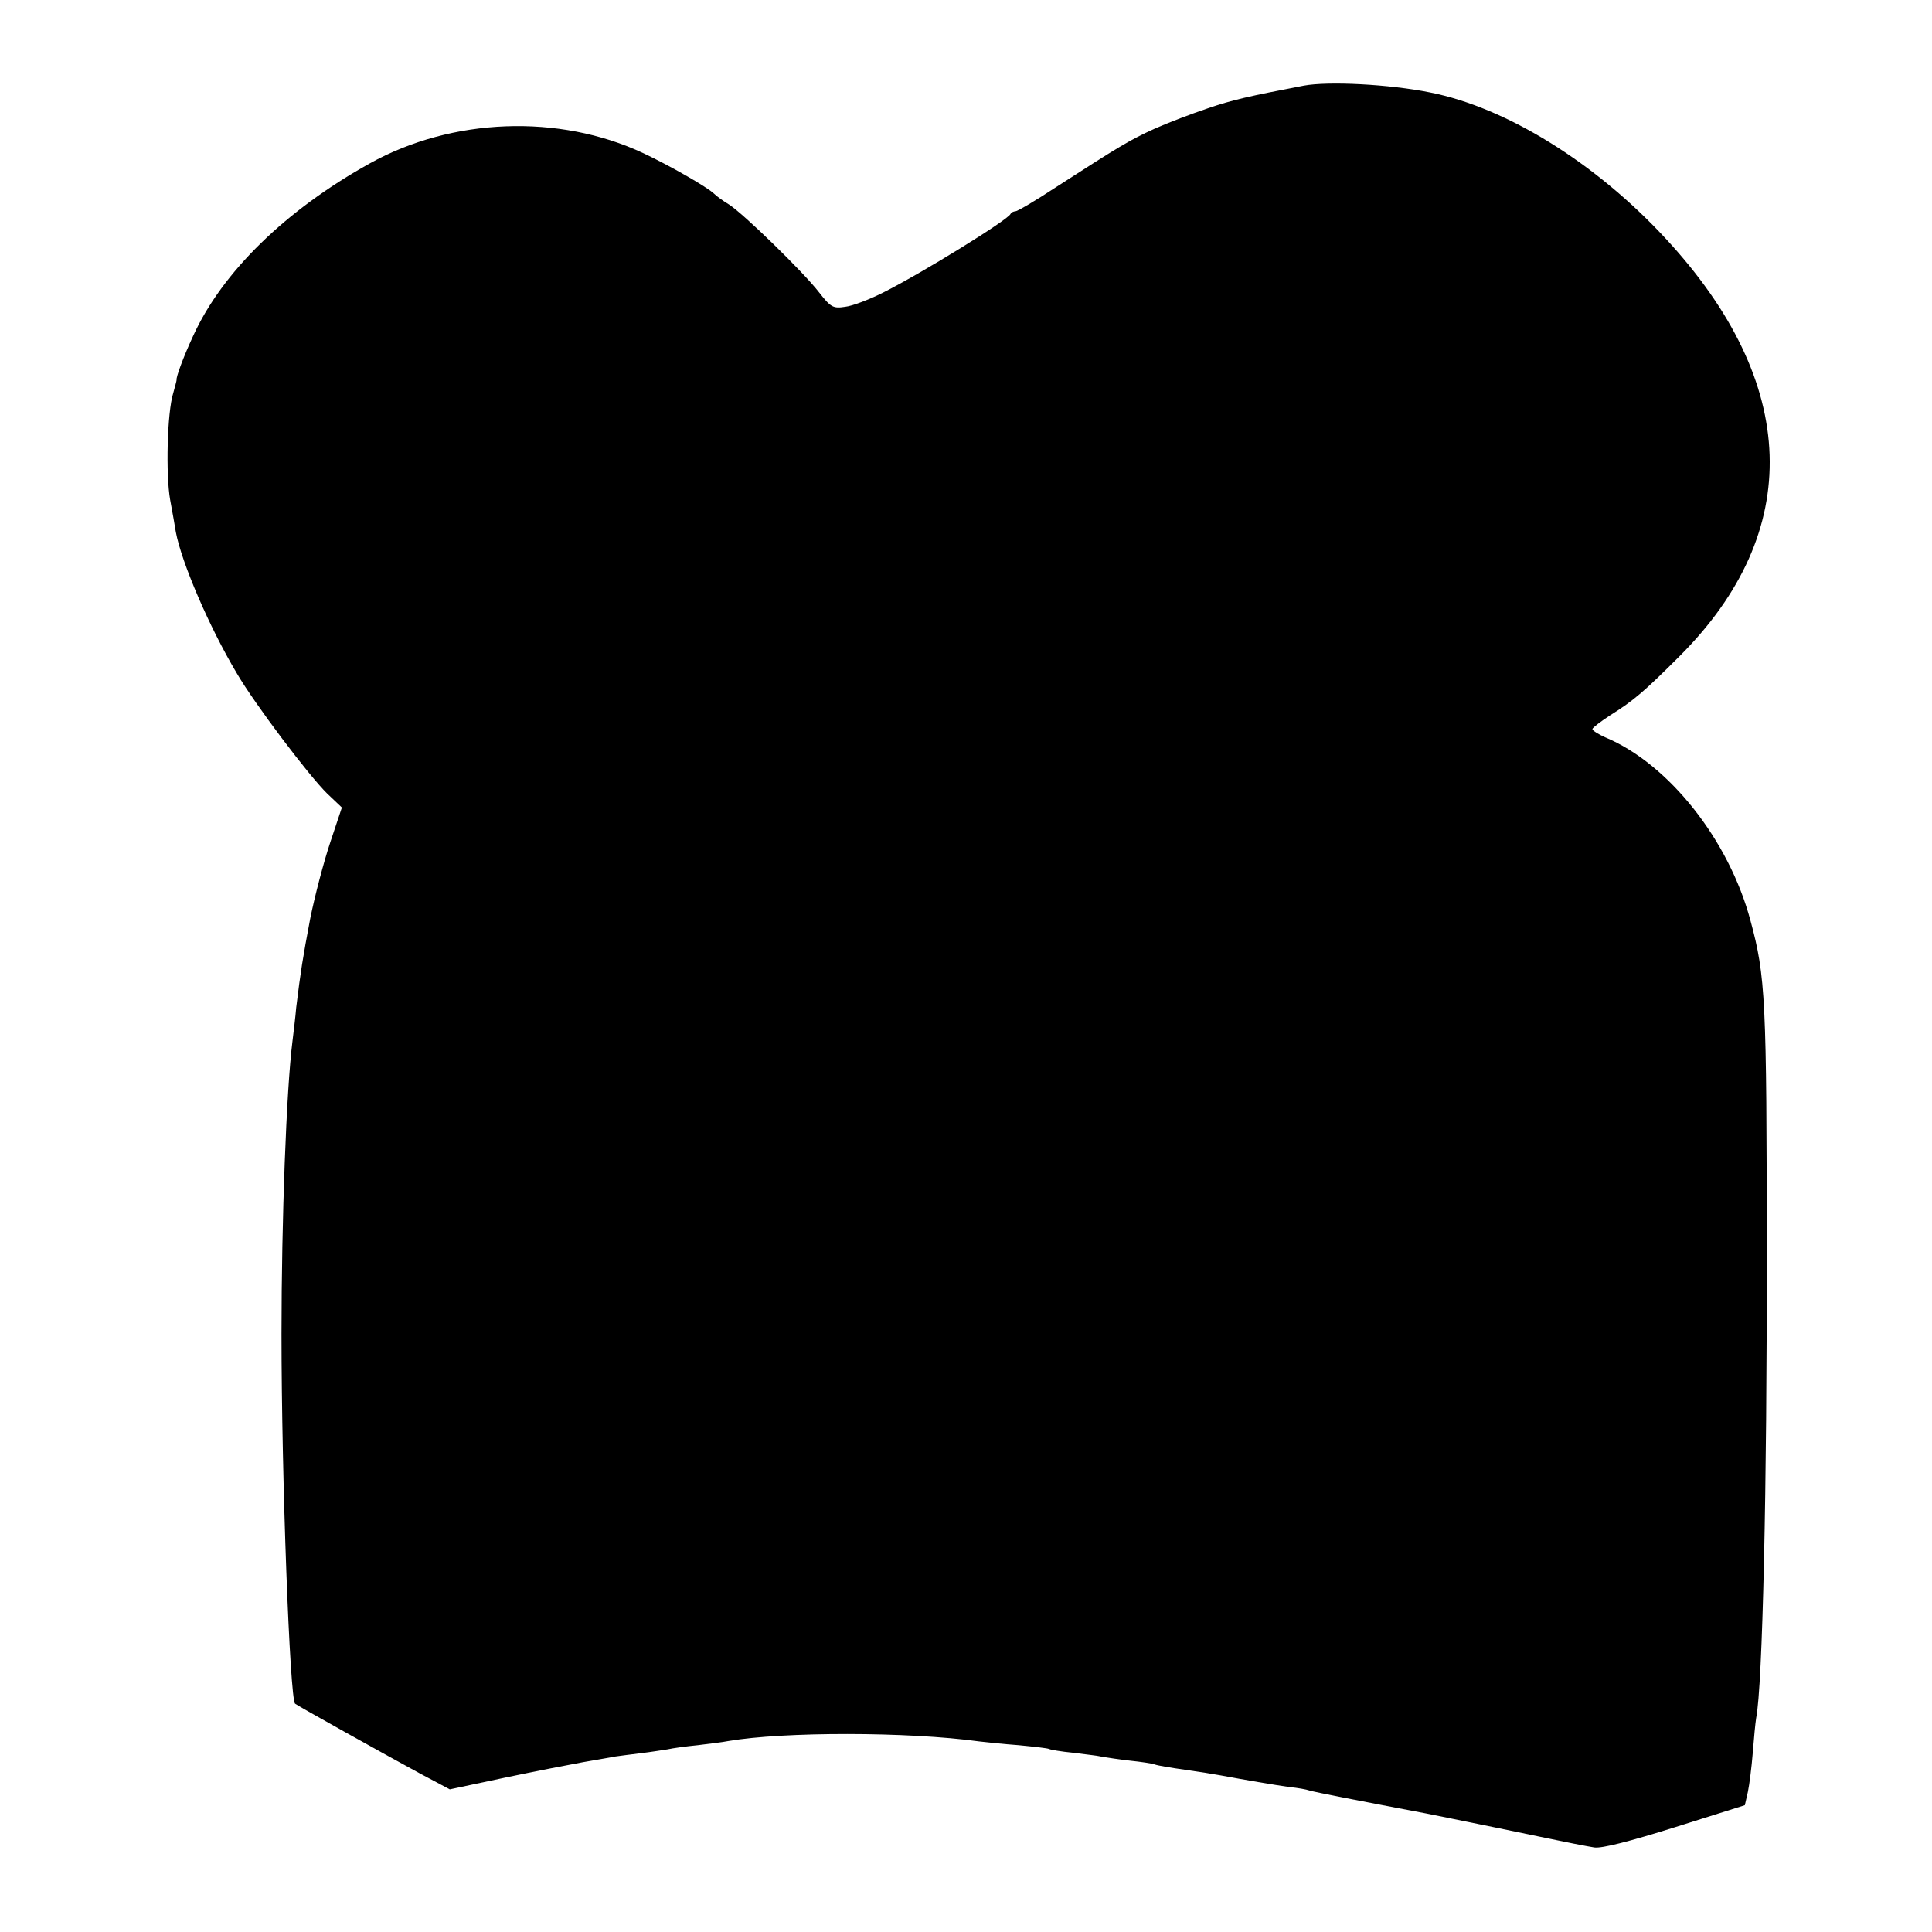
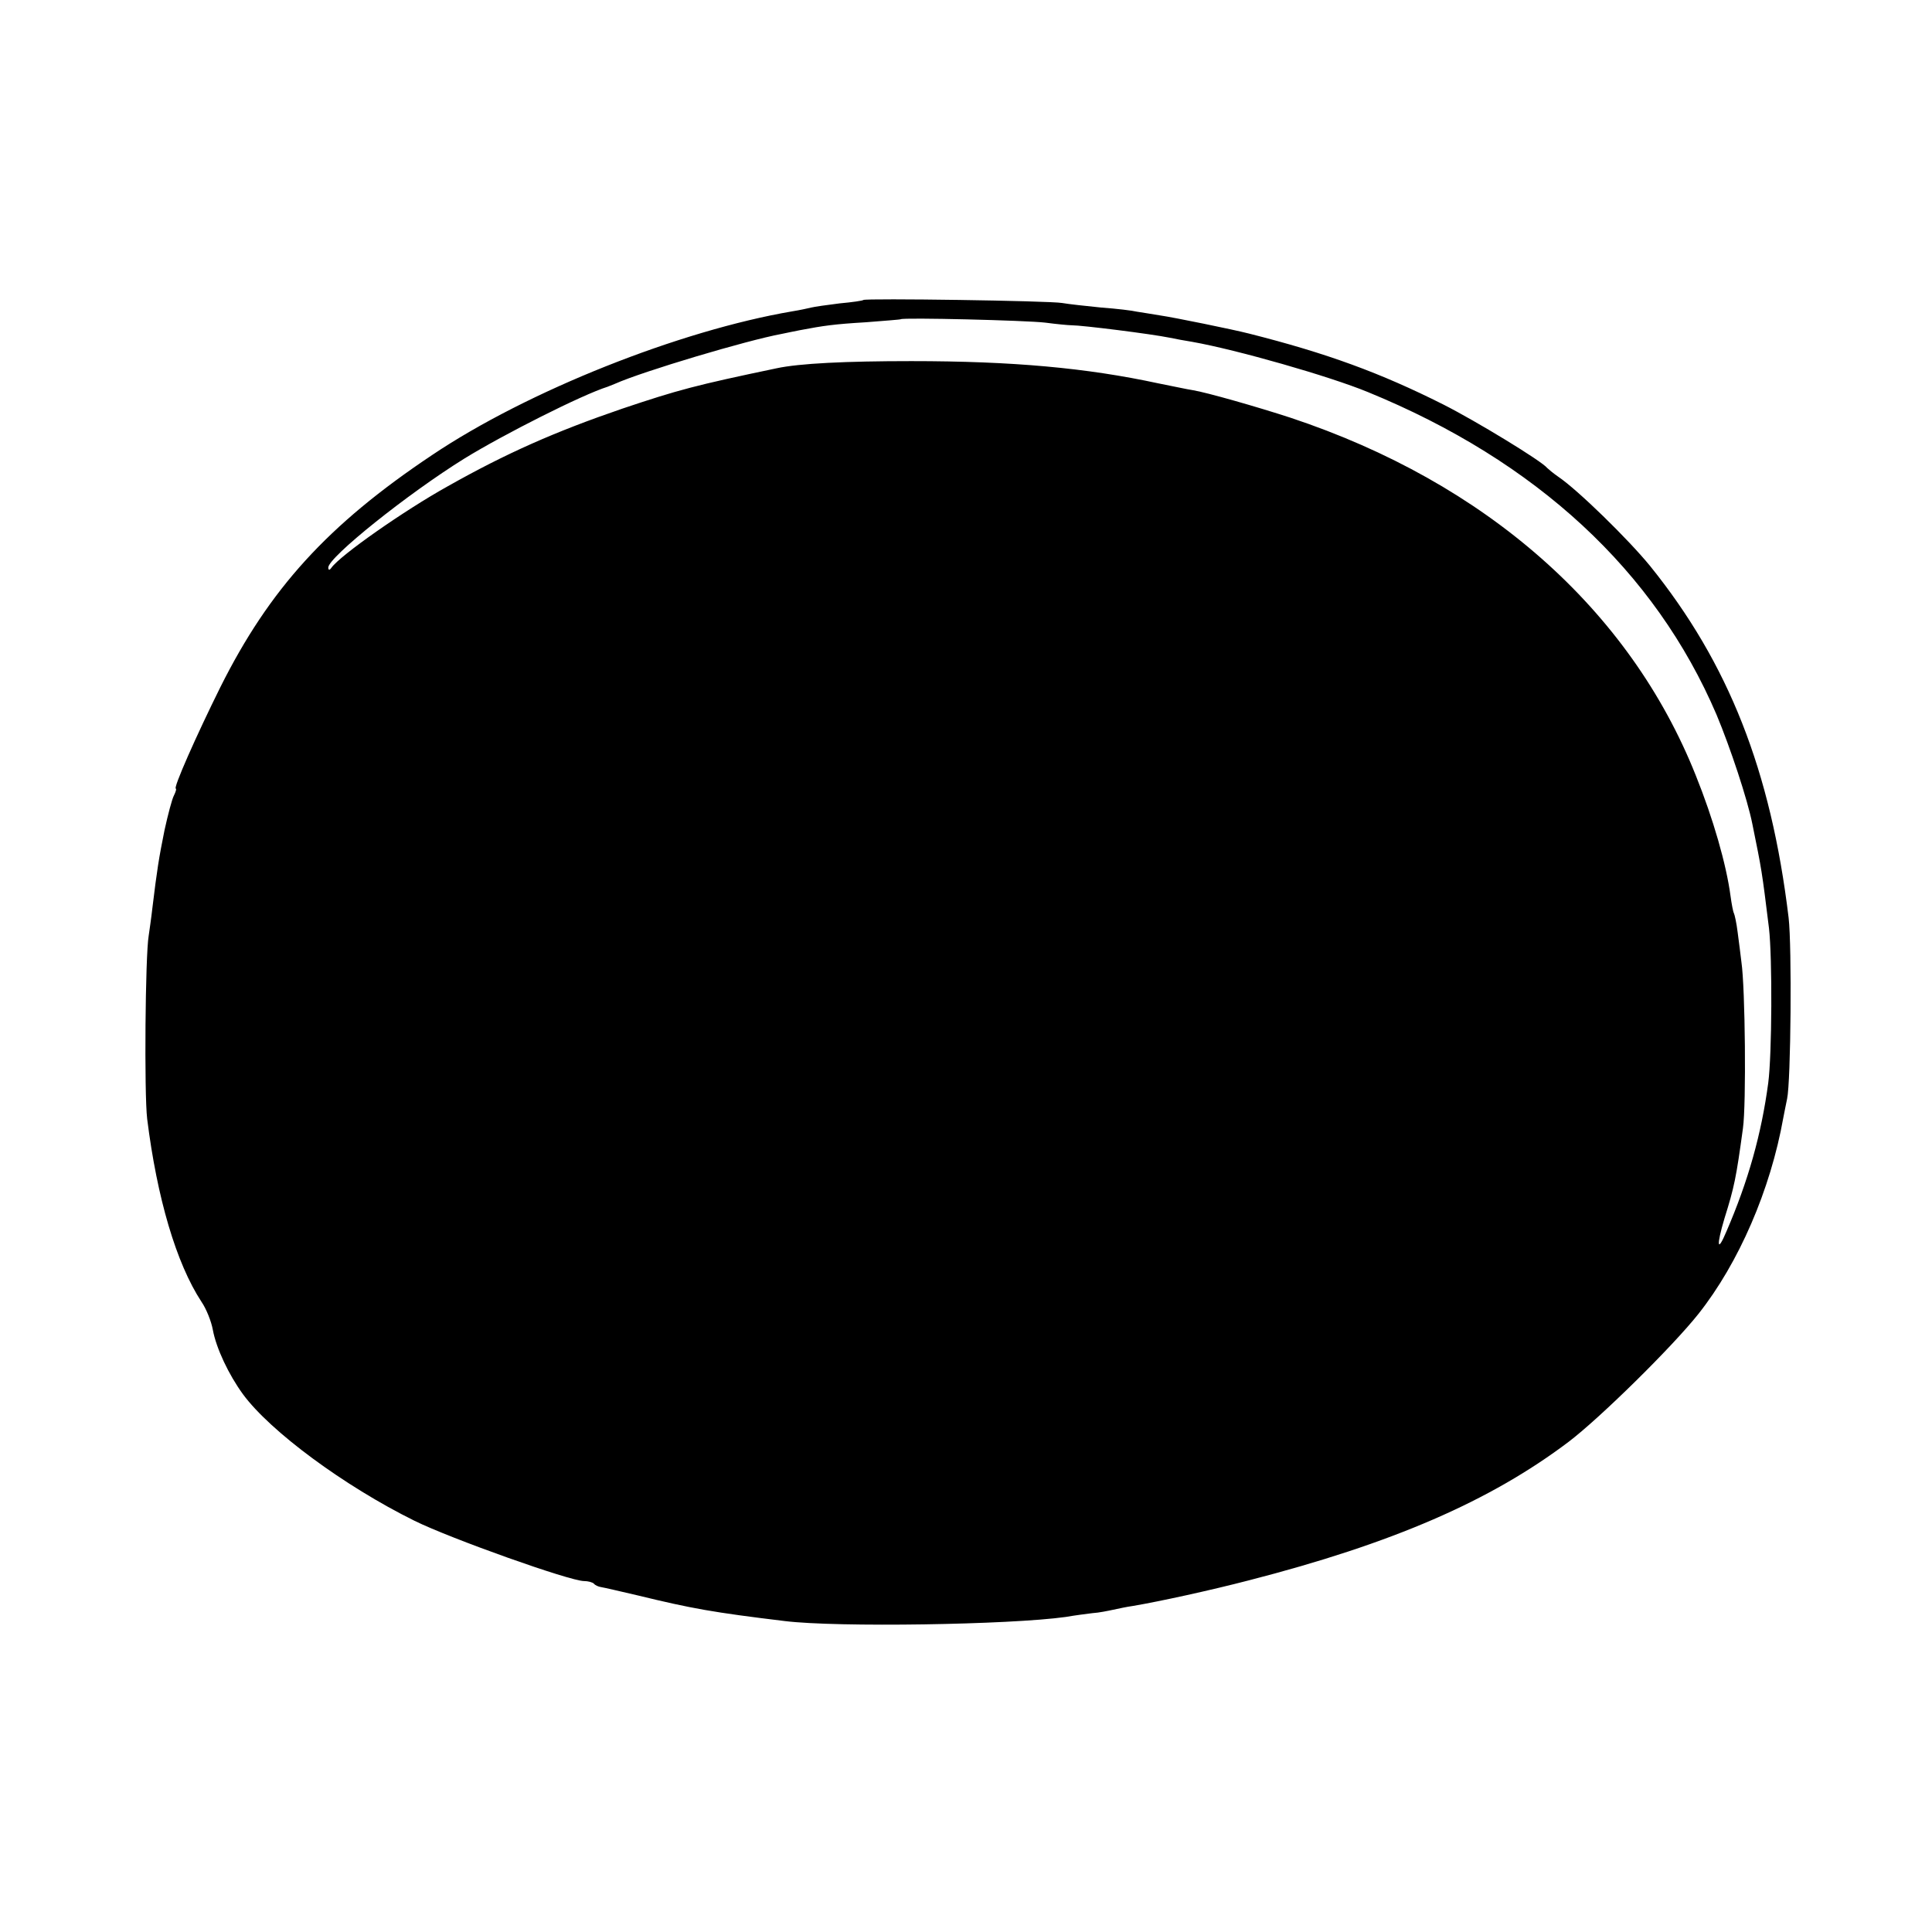
<svg xmlns="http://www.w3.org/2000/svg" version="1.0" width="512pt" height="512pt" viewBox="0 0 512 512" preserveAspectRatio="xMidYMid meet">
  <g transform="translate(0,512) scale(0.1,-0.1)" fill="#000000" stroke="none">
-     <path d="M3455 4893 c-146 -28 -190 -38 -254 -60 -42 -14 -105 -38 -141 -54 -66 -30 -94 -47 -263 -156 -53 -35 -101 -63 -106 -63 -5 0 -11 -3 -13 -7 -7 -16 -232 -155 -335 -207 -37 -19 -84 -37 -103 -39 -32 -5 -38 -2 -70 39 -41 53 -199 207 -238 232 -15 9 -33 22 -40 29 -19 18 -117 74 -187 107 -224 105 -507 94 -725 -27 -223 -124 -391 -288 -468 -457 -27 -58 -46 -111 -44 -117 0 -2 -4 -17 -9 -35 -16 -51 -20 -216 -8 -283 6 -33 13 -71 15 -85 15 -80 88 -251 162 -375 48 -82 191 -271 239 -318 l39 -37 -31 -93 c-17 -51 -41 -142 -53 -202 -20 -106 -25 -137 -37 -235 -2 -25 -7 -65 -10 -90 -16 -127 -29 -473 -29 -775 0 -380 22 -967 36 -980 4 -4 237 -134 331 -185 l79 -42 146 31 c81 17 174 35 207 41 33 6 71 12 85 15 14 2 45 6 70 9 25 3 56 8 69 10 13 3 49 8 80 11 31 4 67 8 81 11 146 25 476 25 665 -1 17 -2 64 -7 105 -10 41 -4 77 -8 80 -10 4 -2 32 -7 64 -10 31 -4 67 -8 79 -11 12 -2 45 -7 72 -10 28 -3 57 -7 65 -10 8 -3 44 -9 80 -14 36 -5 79 -12 95 -15 59 -11 146 -26 183 -31 20 -2 44 -6 52 -9 12 -4 146 -30 310 -61 14 -3 100 -20 192 -39 226 -47 219 -45 253 -51 20 -3 94 16 215 54 l184 58 8 35 c4 19 10 66 13 104 3 39 7 80 9 92 17 84 29 615 28 1233 0 670 -3 733 -43 880 -57 214 -217 416 -385 486 -18 8 -34 18 -34 22 1 4 22 20 48 37 61 38 91 64 182 155 332 331 319 725 -36 1108 -186 201 -422 347 -624 387 -109 22 -270 30 -335 18z" />
+     <path d="M2288 4325 c-2 -2 -30 -6 -63 -9 -33 -4 -67 -9 -75 -11 -8 -2 -31 -7 -50 -10 -299 -51 -702 -211 -955 -381 -277 -185 -431 -355 -561 -615 -64 -129 -126 -269 -118 -269 2 0 0 -8 -5 -18 -5 -9 -16 -51 -25 -92 -15 -74 -20 -106 -32 -205 -3 -27 -8 -61 -10 -75 -9 -52 -12 -418 -4 -485 26 -209 77 -383 144 -485 13 -19 26 -52 30 -74 9 -49 42 -119 80 -171 72 -98 268 -243 454 -335 95 -47 412 -160 450 -160 10 0 22 -3 26 -7 3 -4 12 -8 19 -9 7 -1 50 -11 97 -22 144 -35 200 -45 390 -68 138 -17 595 -10 745 11 22 4 54 8 70 10 17 1 41 6 55 9 14 3 37 8 52 10 71 12 204 41 308 68 381 98 639 210 847 367 83 63 275 252 344 339 107 135 191 329 225 520 2 12 7 34 10 50 10 46 13 403 4 480 -47 390 -159 674 -367 932 -58 71 -192 202 -244 237 -13 9 -26 20 -29 23 -14 18 -188 124 -275 168 -167 84 -309 136 -515 188 -43 11 -200 43 -235 48 -23 4 -50 8 -62 10 -12 3 -54 8 -95 11 -40 4 -86 9 -103 12 -33 6 -522 13 -527 8z m482 -60 c30 -4 62 -7 70 -7 28 0 211 -23 260 -33 14 -3 41 -8 60 -11 118 -21 363 -91 465 -133 447 -183 761 -474 924 -855 36 -86 82 -224 95 -290 25 -123 25 -122 44 -276 9 -79 8 -334 -2 -410 -18 -135 -53 -260 -111 -394 -24 -57 -27 -39 -5 35 26 83 31 107 49 239 9 64 6 372 -4 440 -2 19 -7 55 -10 79 -3 25 -8 47 -10 51 -2 3 -6 24 -9 46 -11 83 -46 205 -92 319 -175 440 -556 776 -1074 948 -89 29 -222 67 -259 73 -14 2 -55 11 -91 18 -190 41 -386 59 -655 59 -173 0 -297 -6 -357 -19 -215 -45 -260 -57 -409 -107 -178 -61 -307 -118 -463 -206 -115 -64 -285 -183 -308 -216 -5 -7 -8 -6 -8 1 0 27 211 196 361 289 104 64 312 169 379 190 3 1 12 5 20 8 74 33 349 115 441 132 13 3 35 7 49 10 63 12 91 16 175 21 50 4 91 7 92 8 6 5 333 -3 383 -9z" />
  </g>
</svg>
